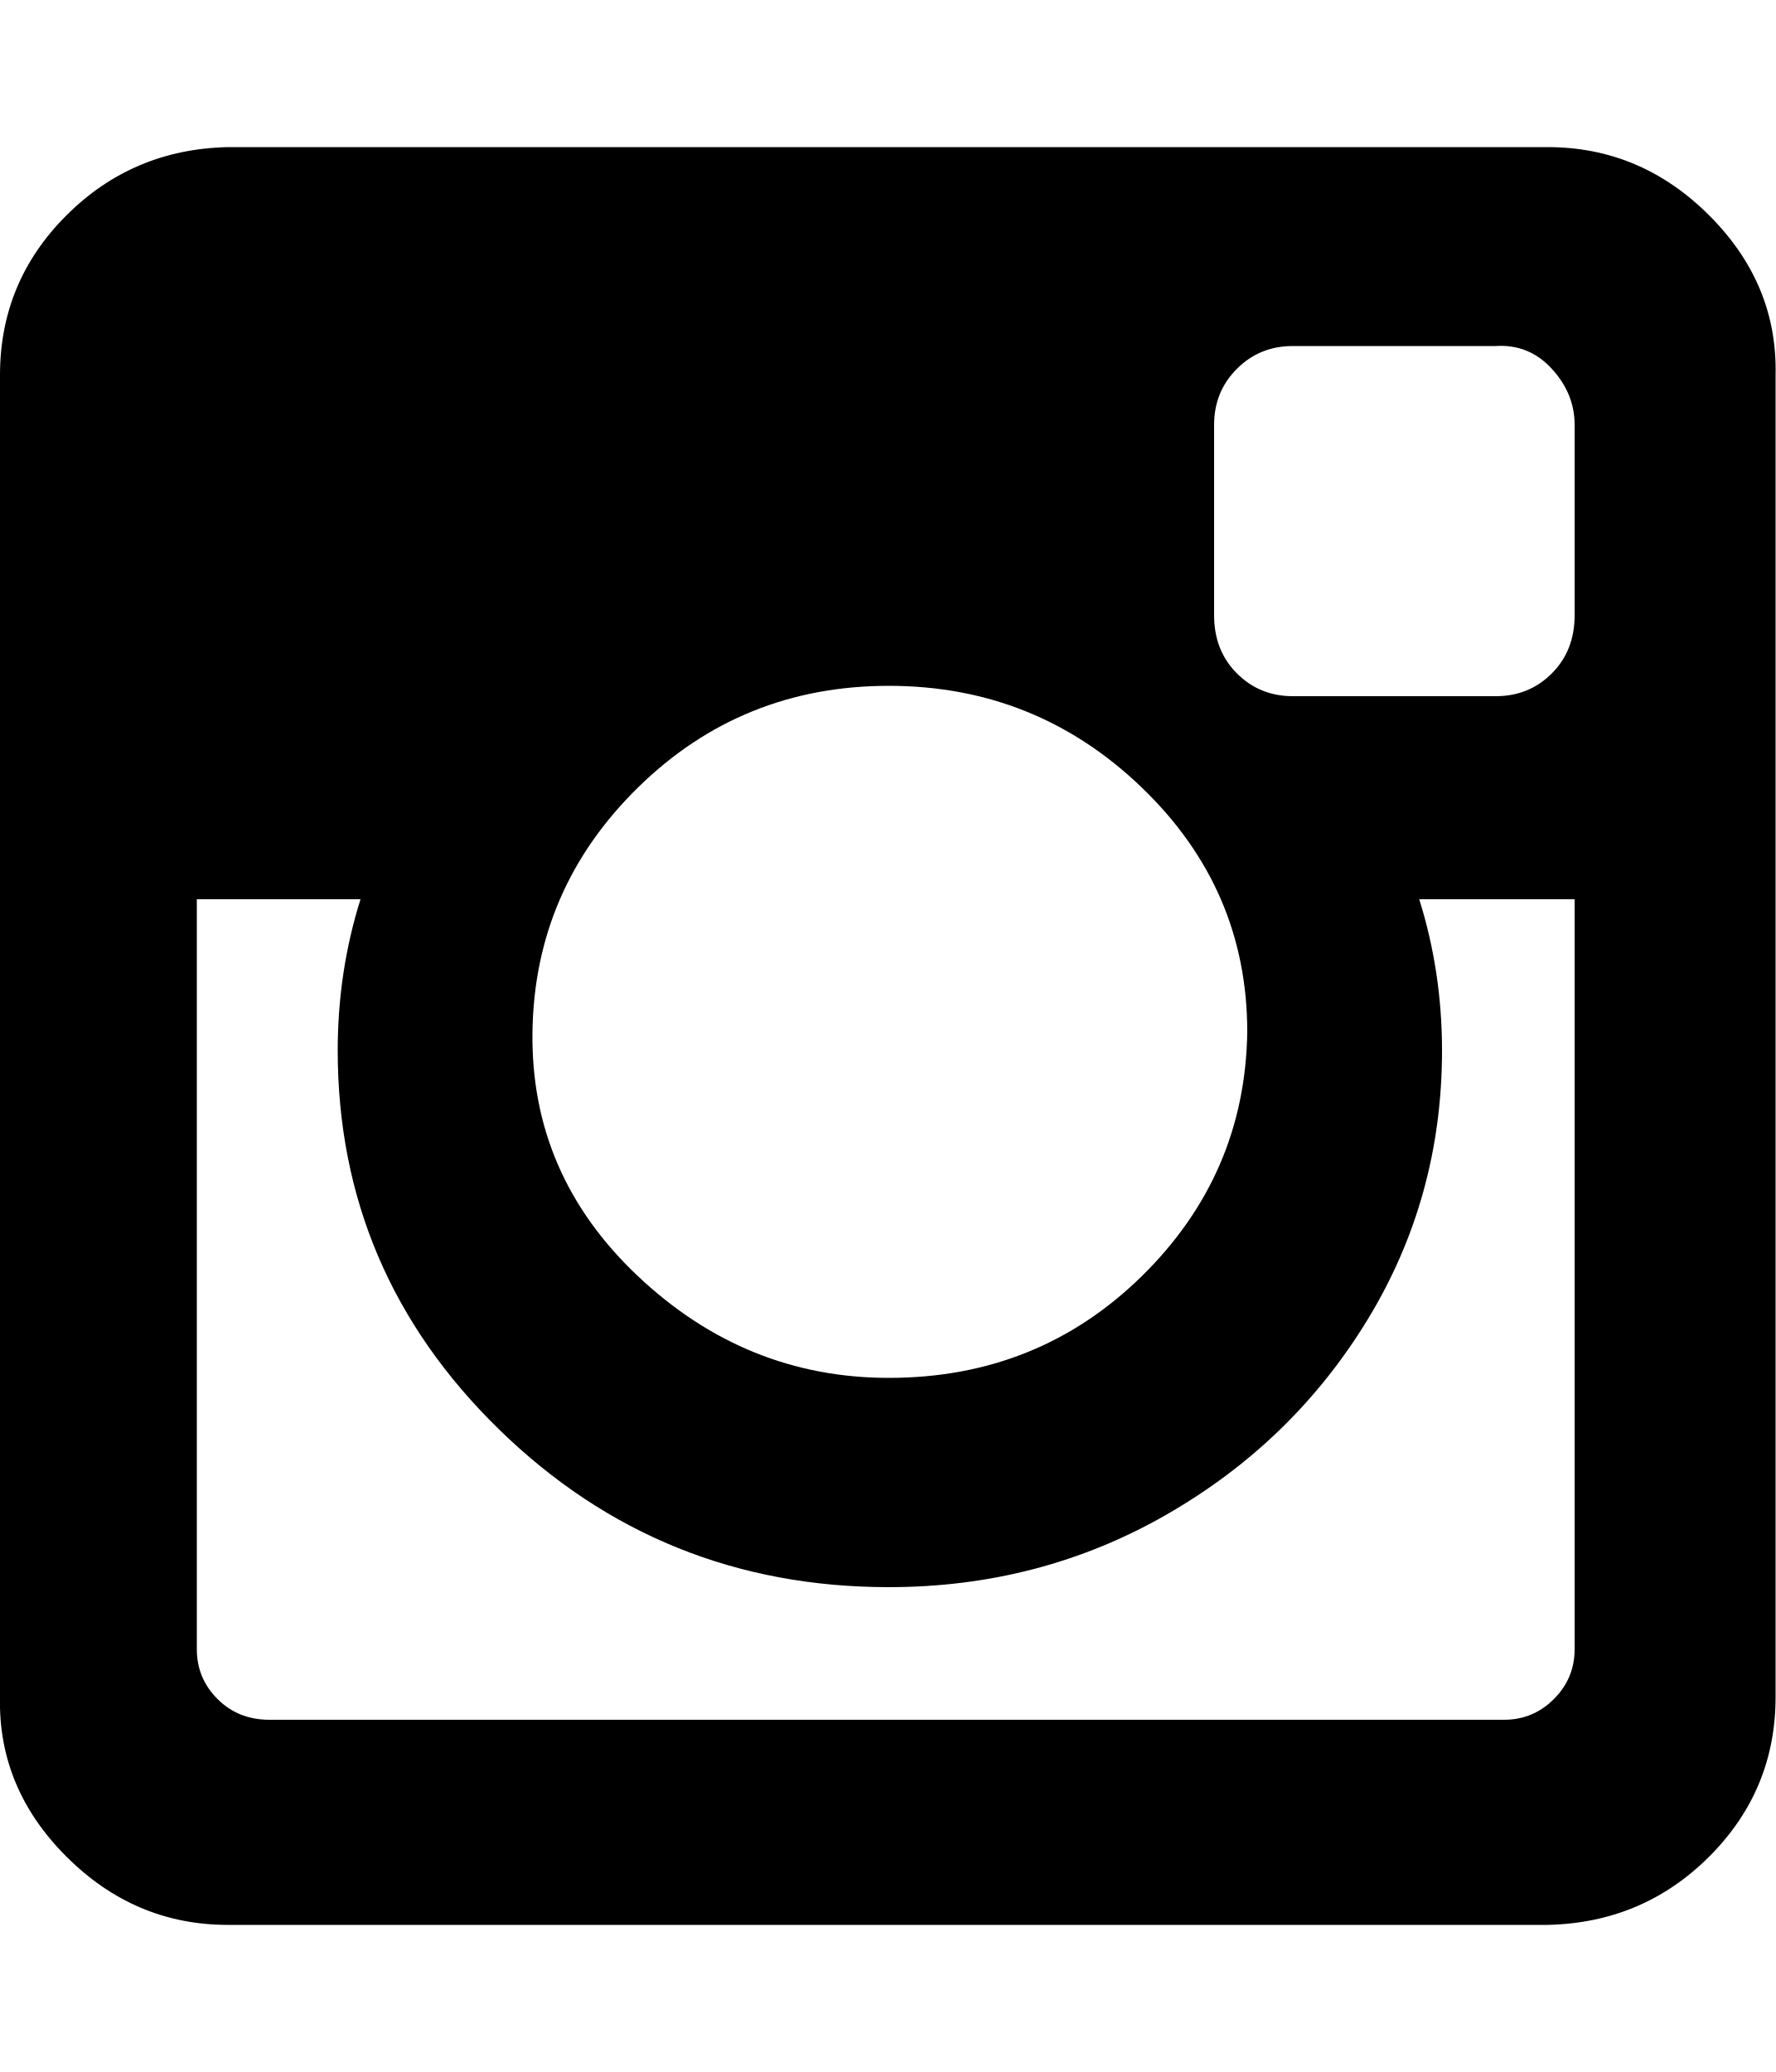
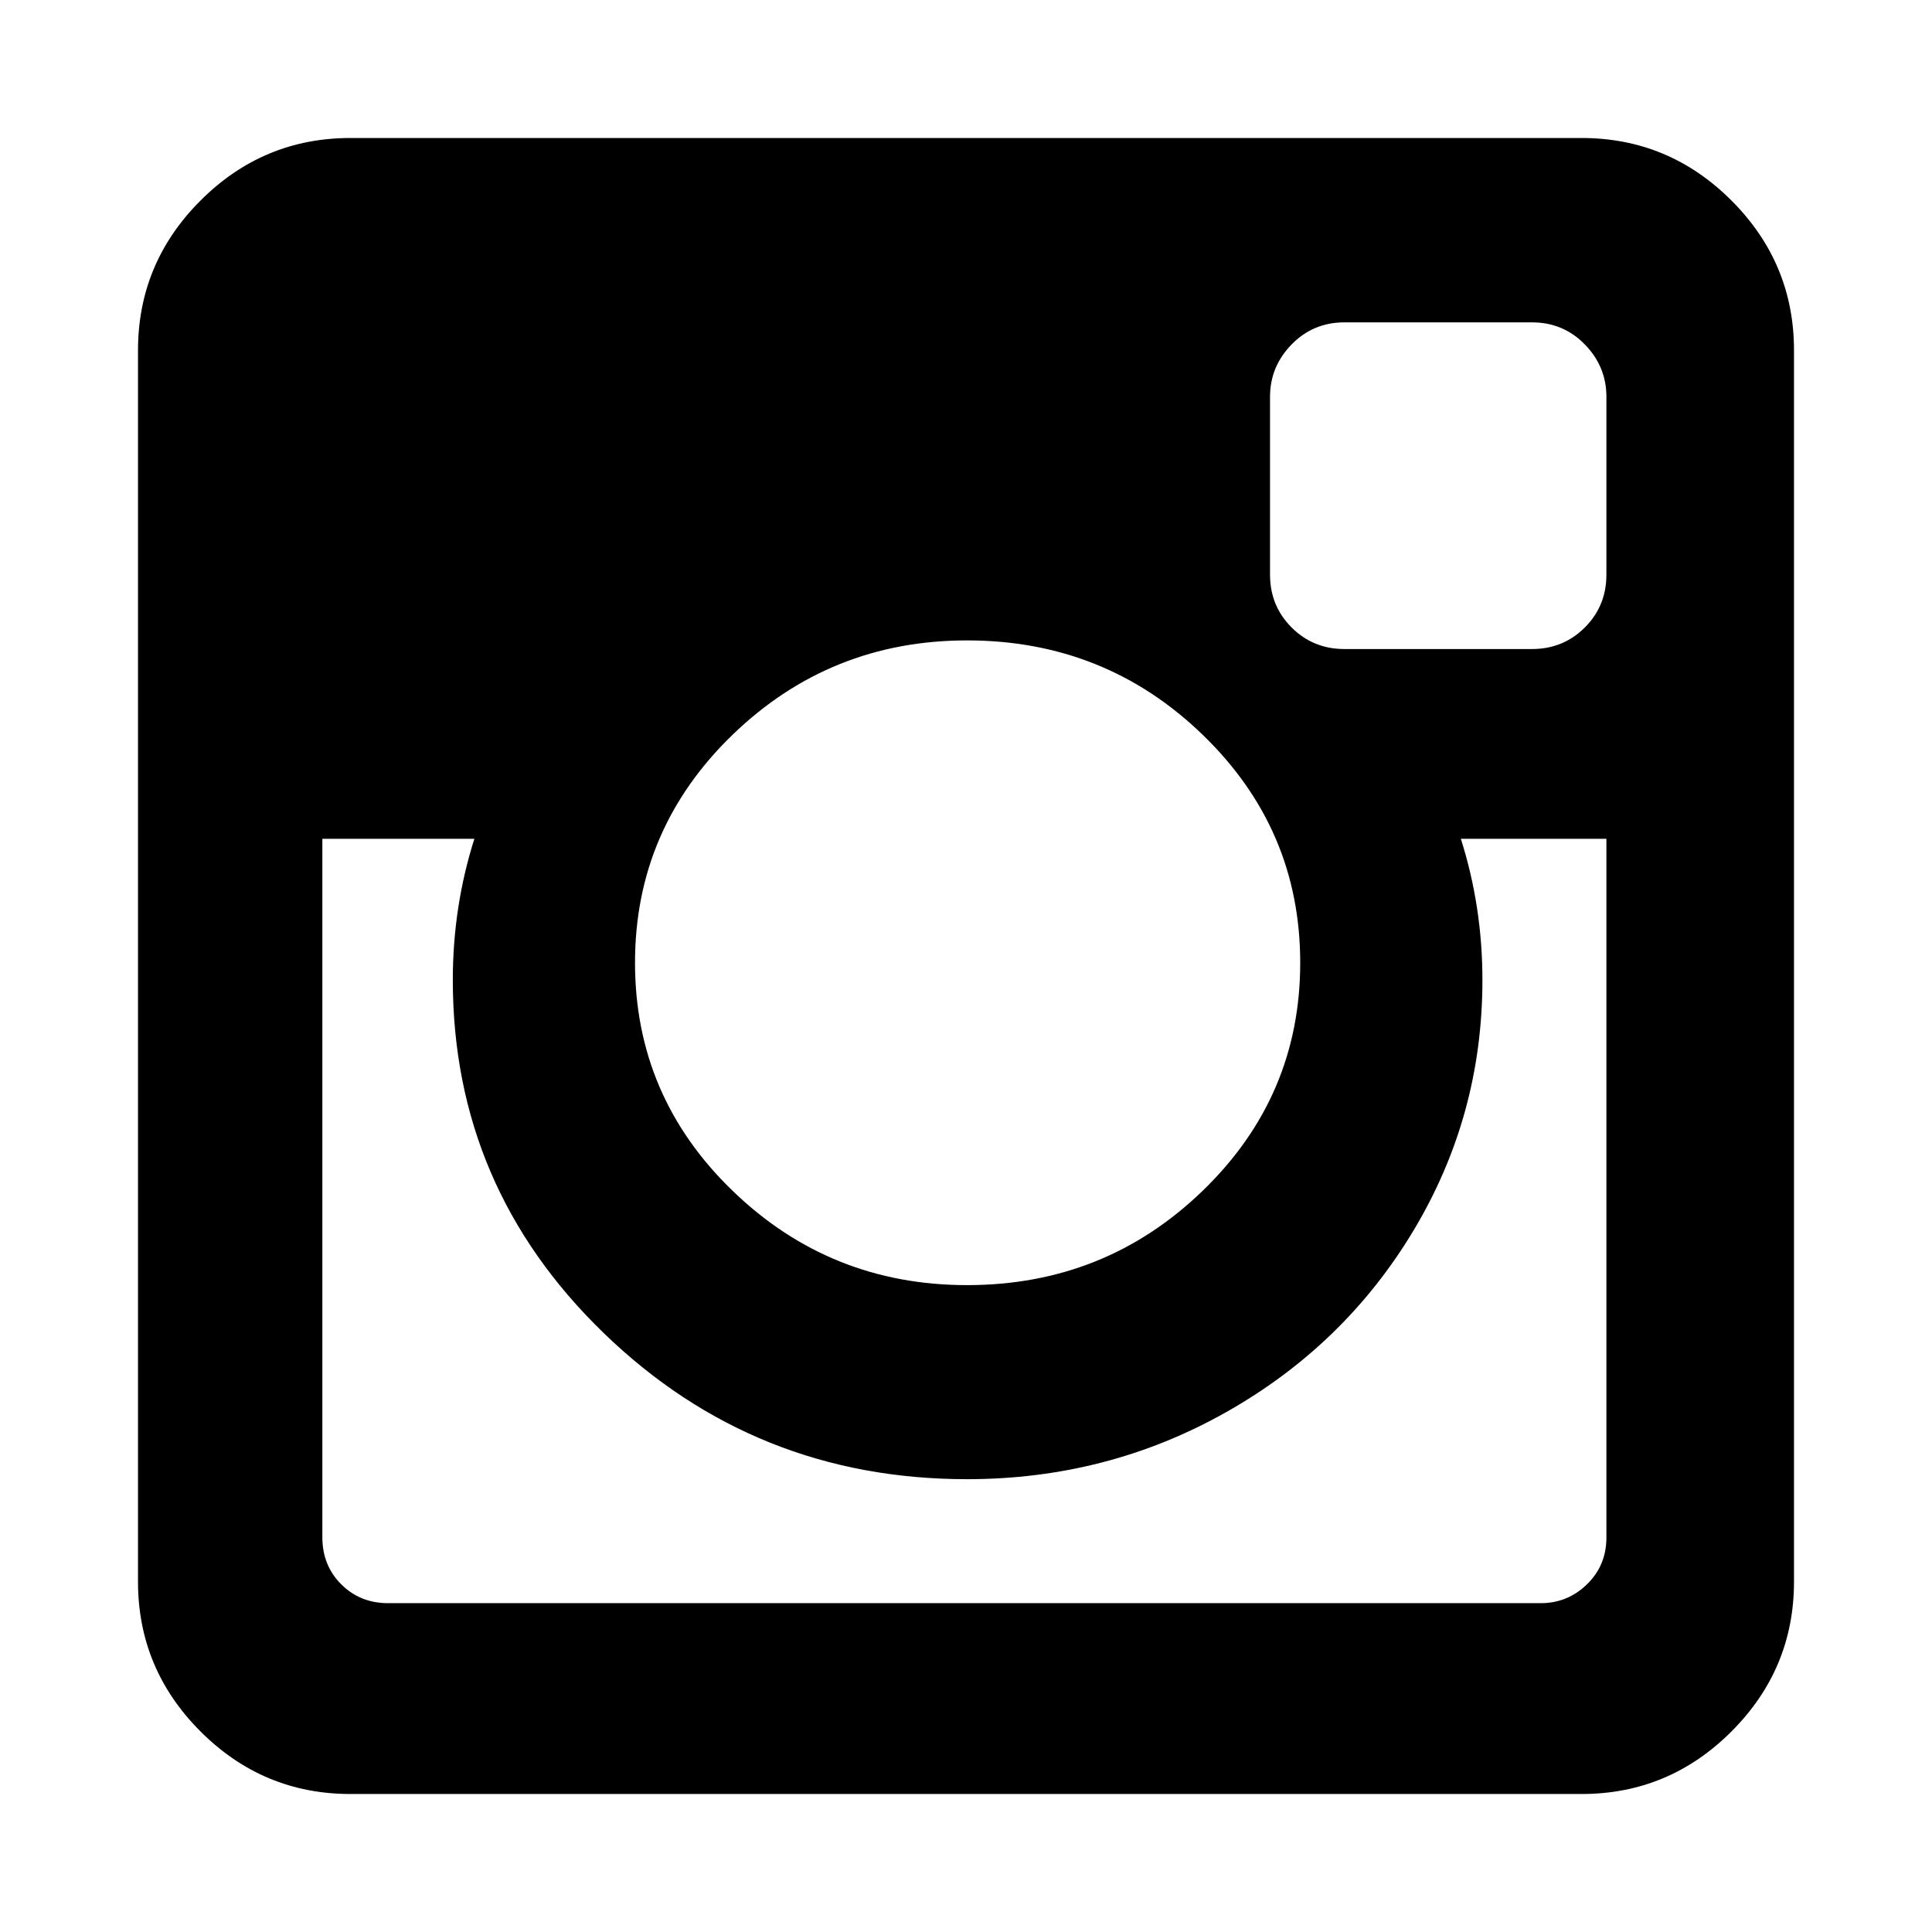
- <svg xmlns="http://www.w3.org/2000/svg" viewBox="0 0 857.1 1000">
-   <path d="M760 796v-362h-75q11 35 11 73 0 71-36 130t-97 94-134 35q-110 0-188-76t-78-183q0-38 11-73h-79v362q0 14 10 24t25 10h596q14 0 24-10t10-24zm-158-298q0-69-51-118t-122-49q-71 0-121 49t-51 118 51 118 121 49q72 0 122-49t51-118zm158-201v-92q0-15-11-27t-27-11h-98q-16 0-27 11t-11 27v92q0 17 11 28t27 11h98q16 0 27-11t11-28zm97-116v638q0 45-32 77t-78 33h-637q-45 0-78-33t-32-77v-638q0-45 32-77t78-33h637q45 0 78 33t32 77z" />
+ <svg xmlns="http://www.w3.org/2000/svg" viewBox="0 0 1792 1792">
+   <path d="M1490 1426v-648h-135q20 63 20 131 0 126-64 232.5t-174 168.5-240 62q-197 0-337-135.5t-140-327.5q0-68 20-131h-141v648q0 26 17.5 43.5t43.5 17.5h1069q25 0 43-17.5t18-43.5zm-284-533q0-124-90.5-211.5t-218.5-87.5q-127 0-217.5 87.5t-90.5 211.5 90.5 211.5 217.5 87.5q128 0 218.5-87.5t90.5-211.5zm284-360v-165q0-28-20-48.5t-49-20.5h-174q-29 0-49 20.5t-20 48.5v165q0 29 20 49t49 20h174q29 0 49-20t20-49zm174-208v1142q0 81-58 139t-139 58h-1142q-81 0-139-58t-58-139v-1142q0-81 58-139t139-58h1142q81 0 139 58t58 139z" />
</svg>
